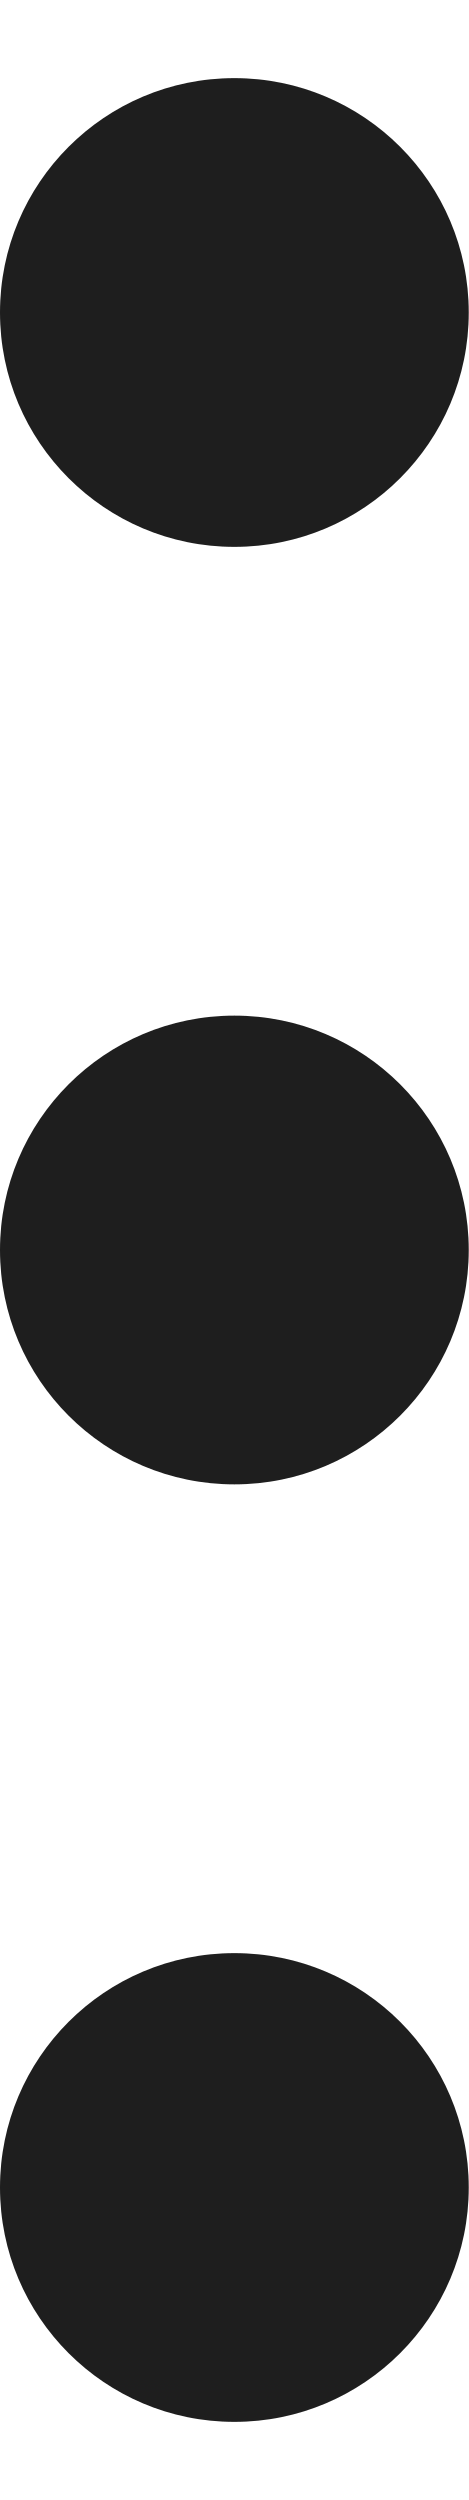
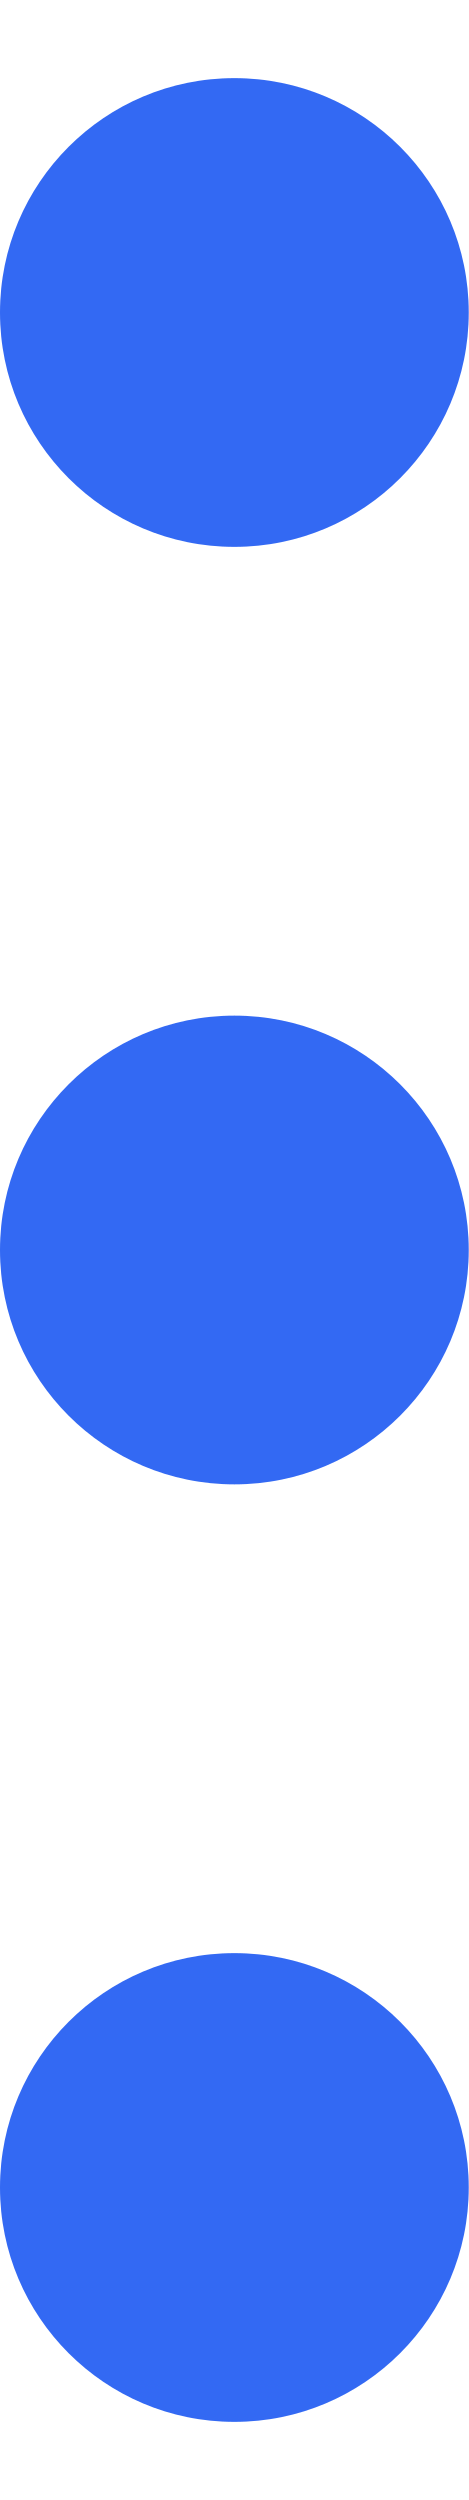
<svg xmlns="http://www.w3.org/2000/svg" width="3" height="16" viewBox="0 0 3 16" fill="none">
-   <circle cx="1.5" cy="2" r="1.5" fill="#1E1E1E" />
-   <circle cx="1.5" cy="8" r="1.5" fill="#1E1E1E" />
-   <circle cx="1.5" cy="14" r="1.5" fill="#1E1E1E" />
+   <circle cx="1.5" cy="2" r="1.5" fill="#3369F3" />
+   <circle cx="1.5" cy="8" r="1.5" fill="#3369F3" />
+   <circle cx="1.5" cy="14" r="1.5" fill="#3369F3" />
</svg>
